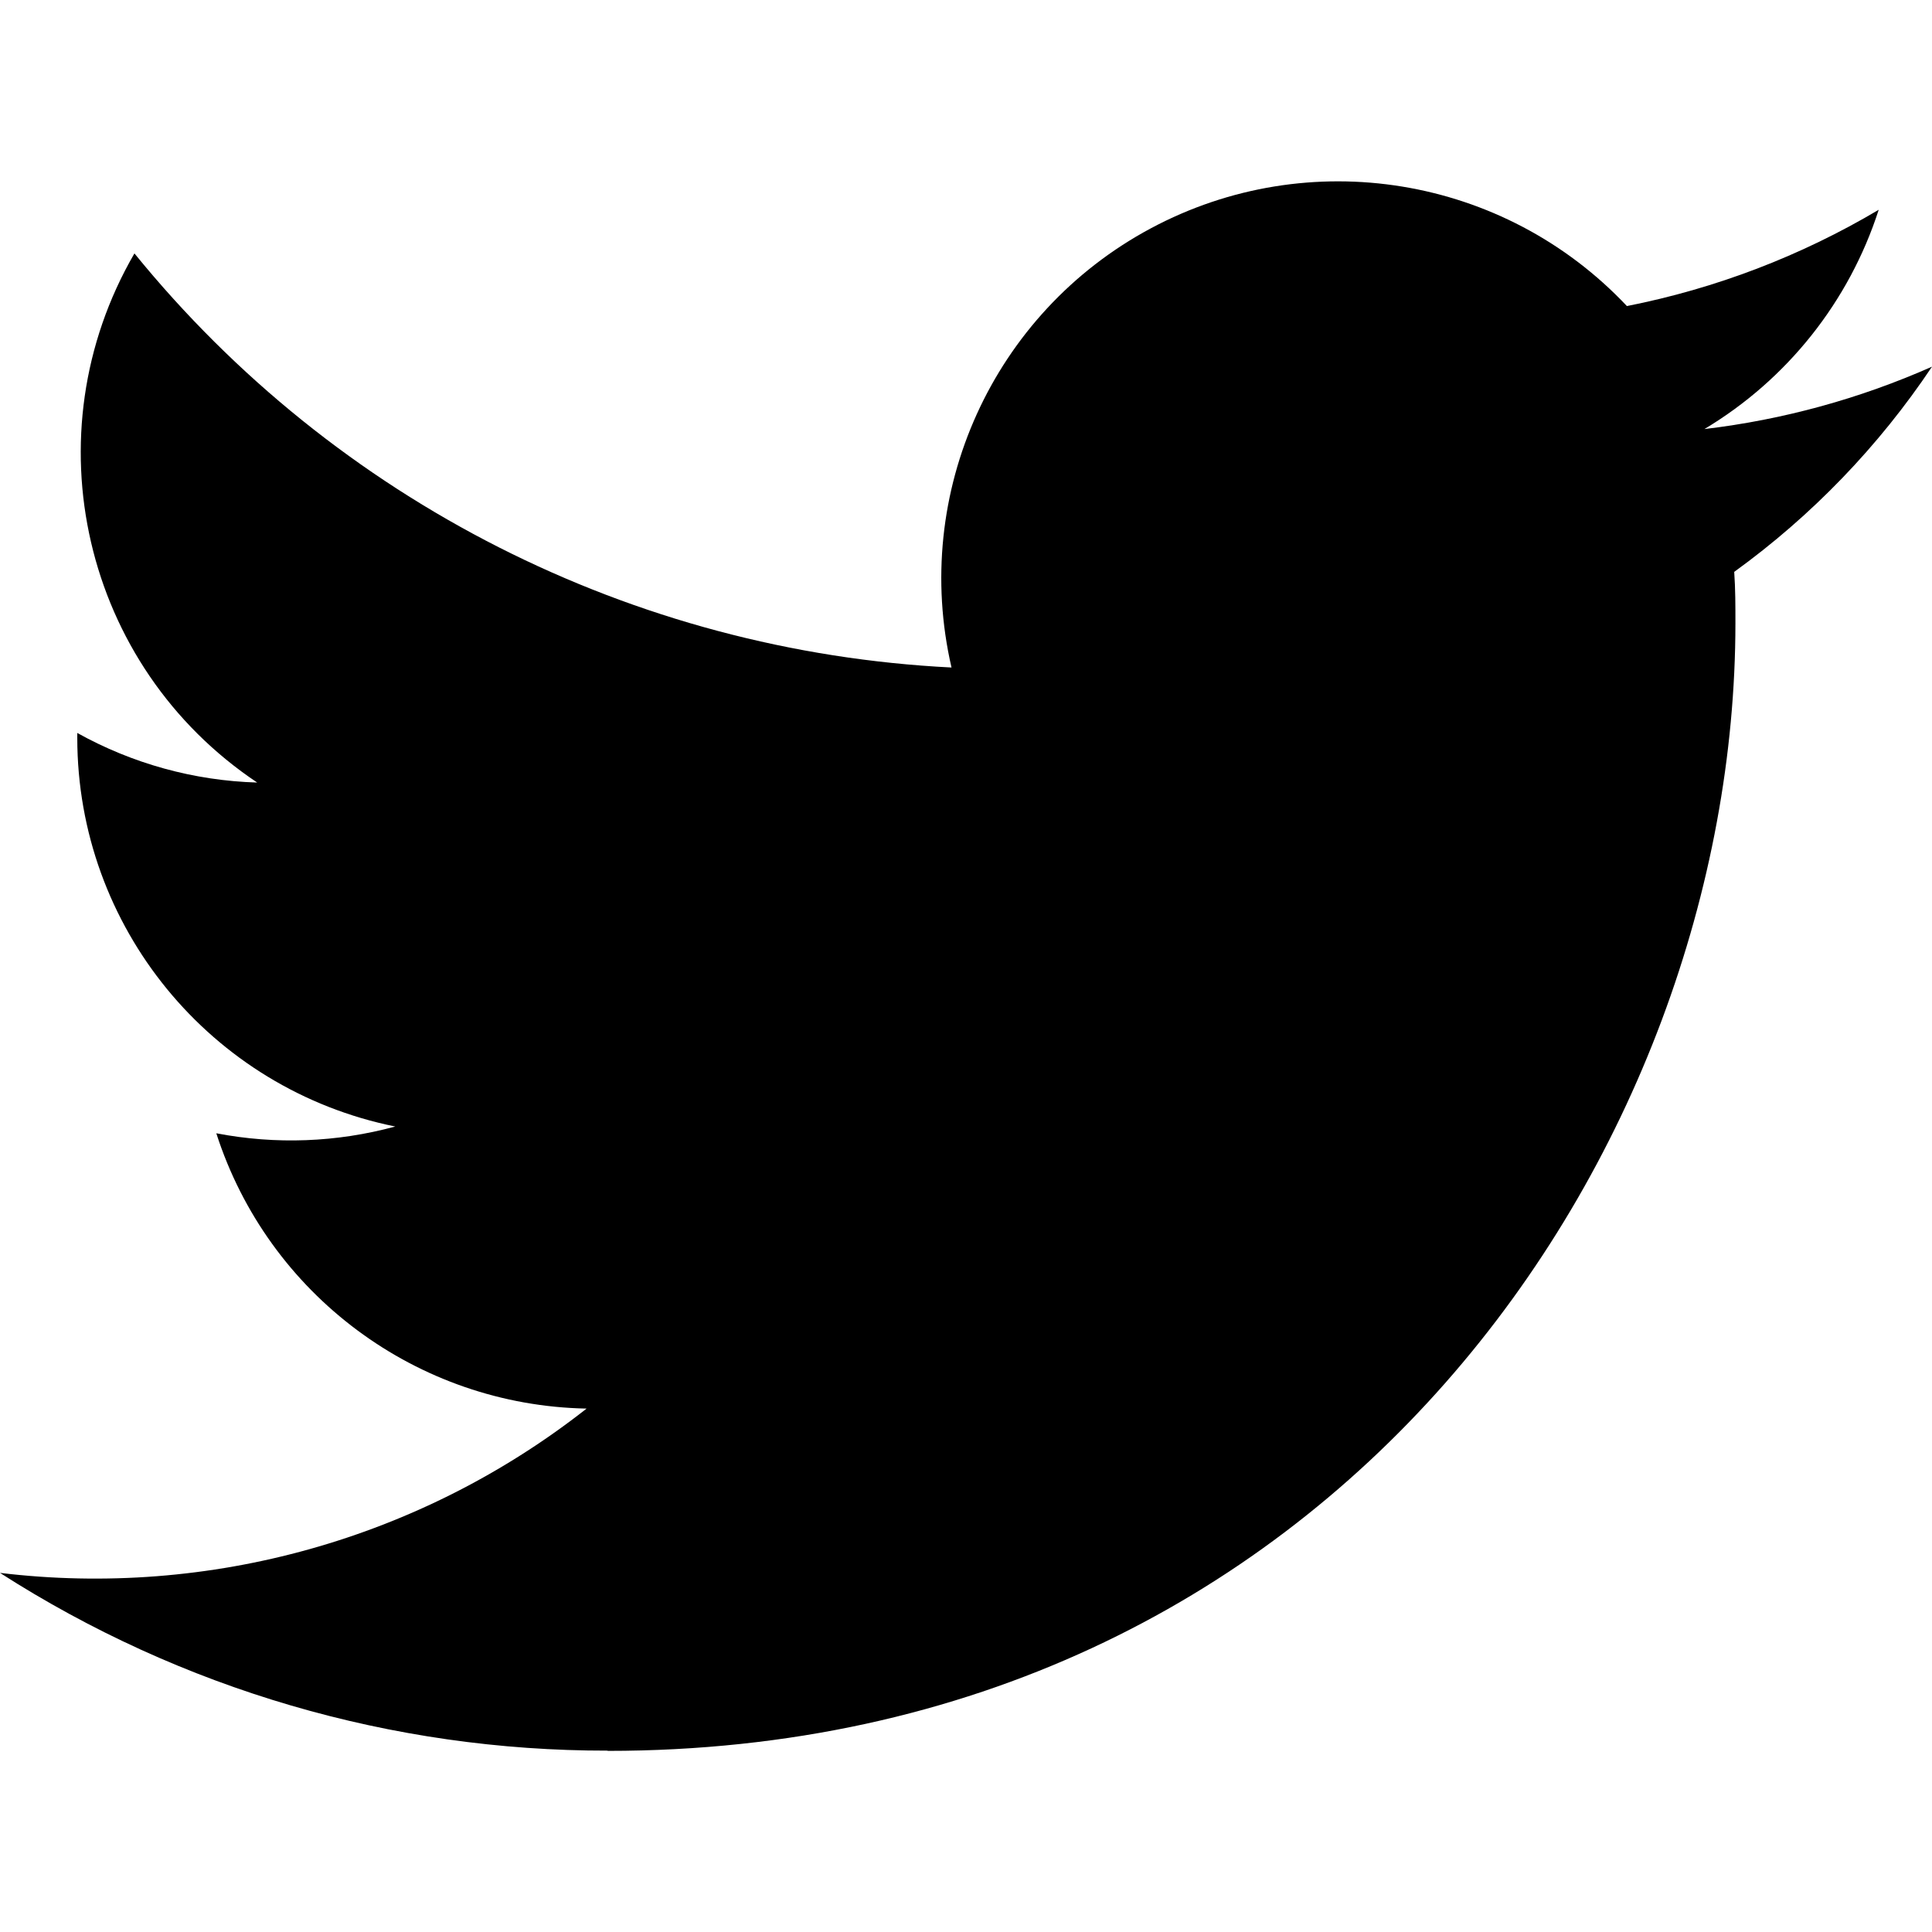
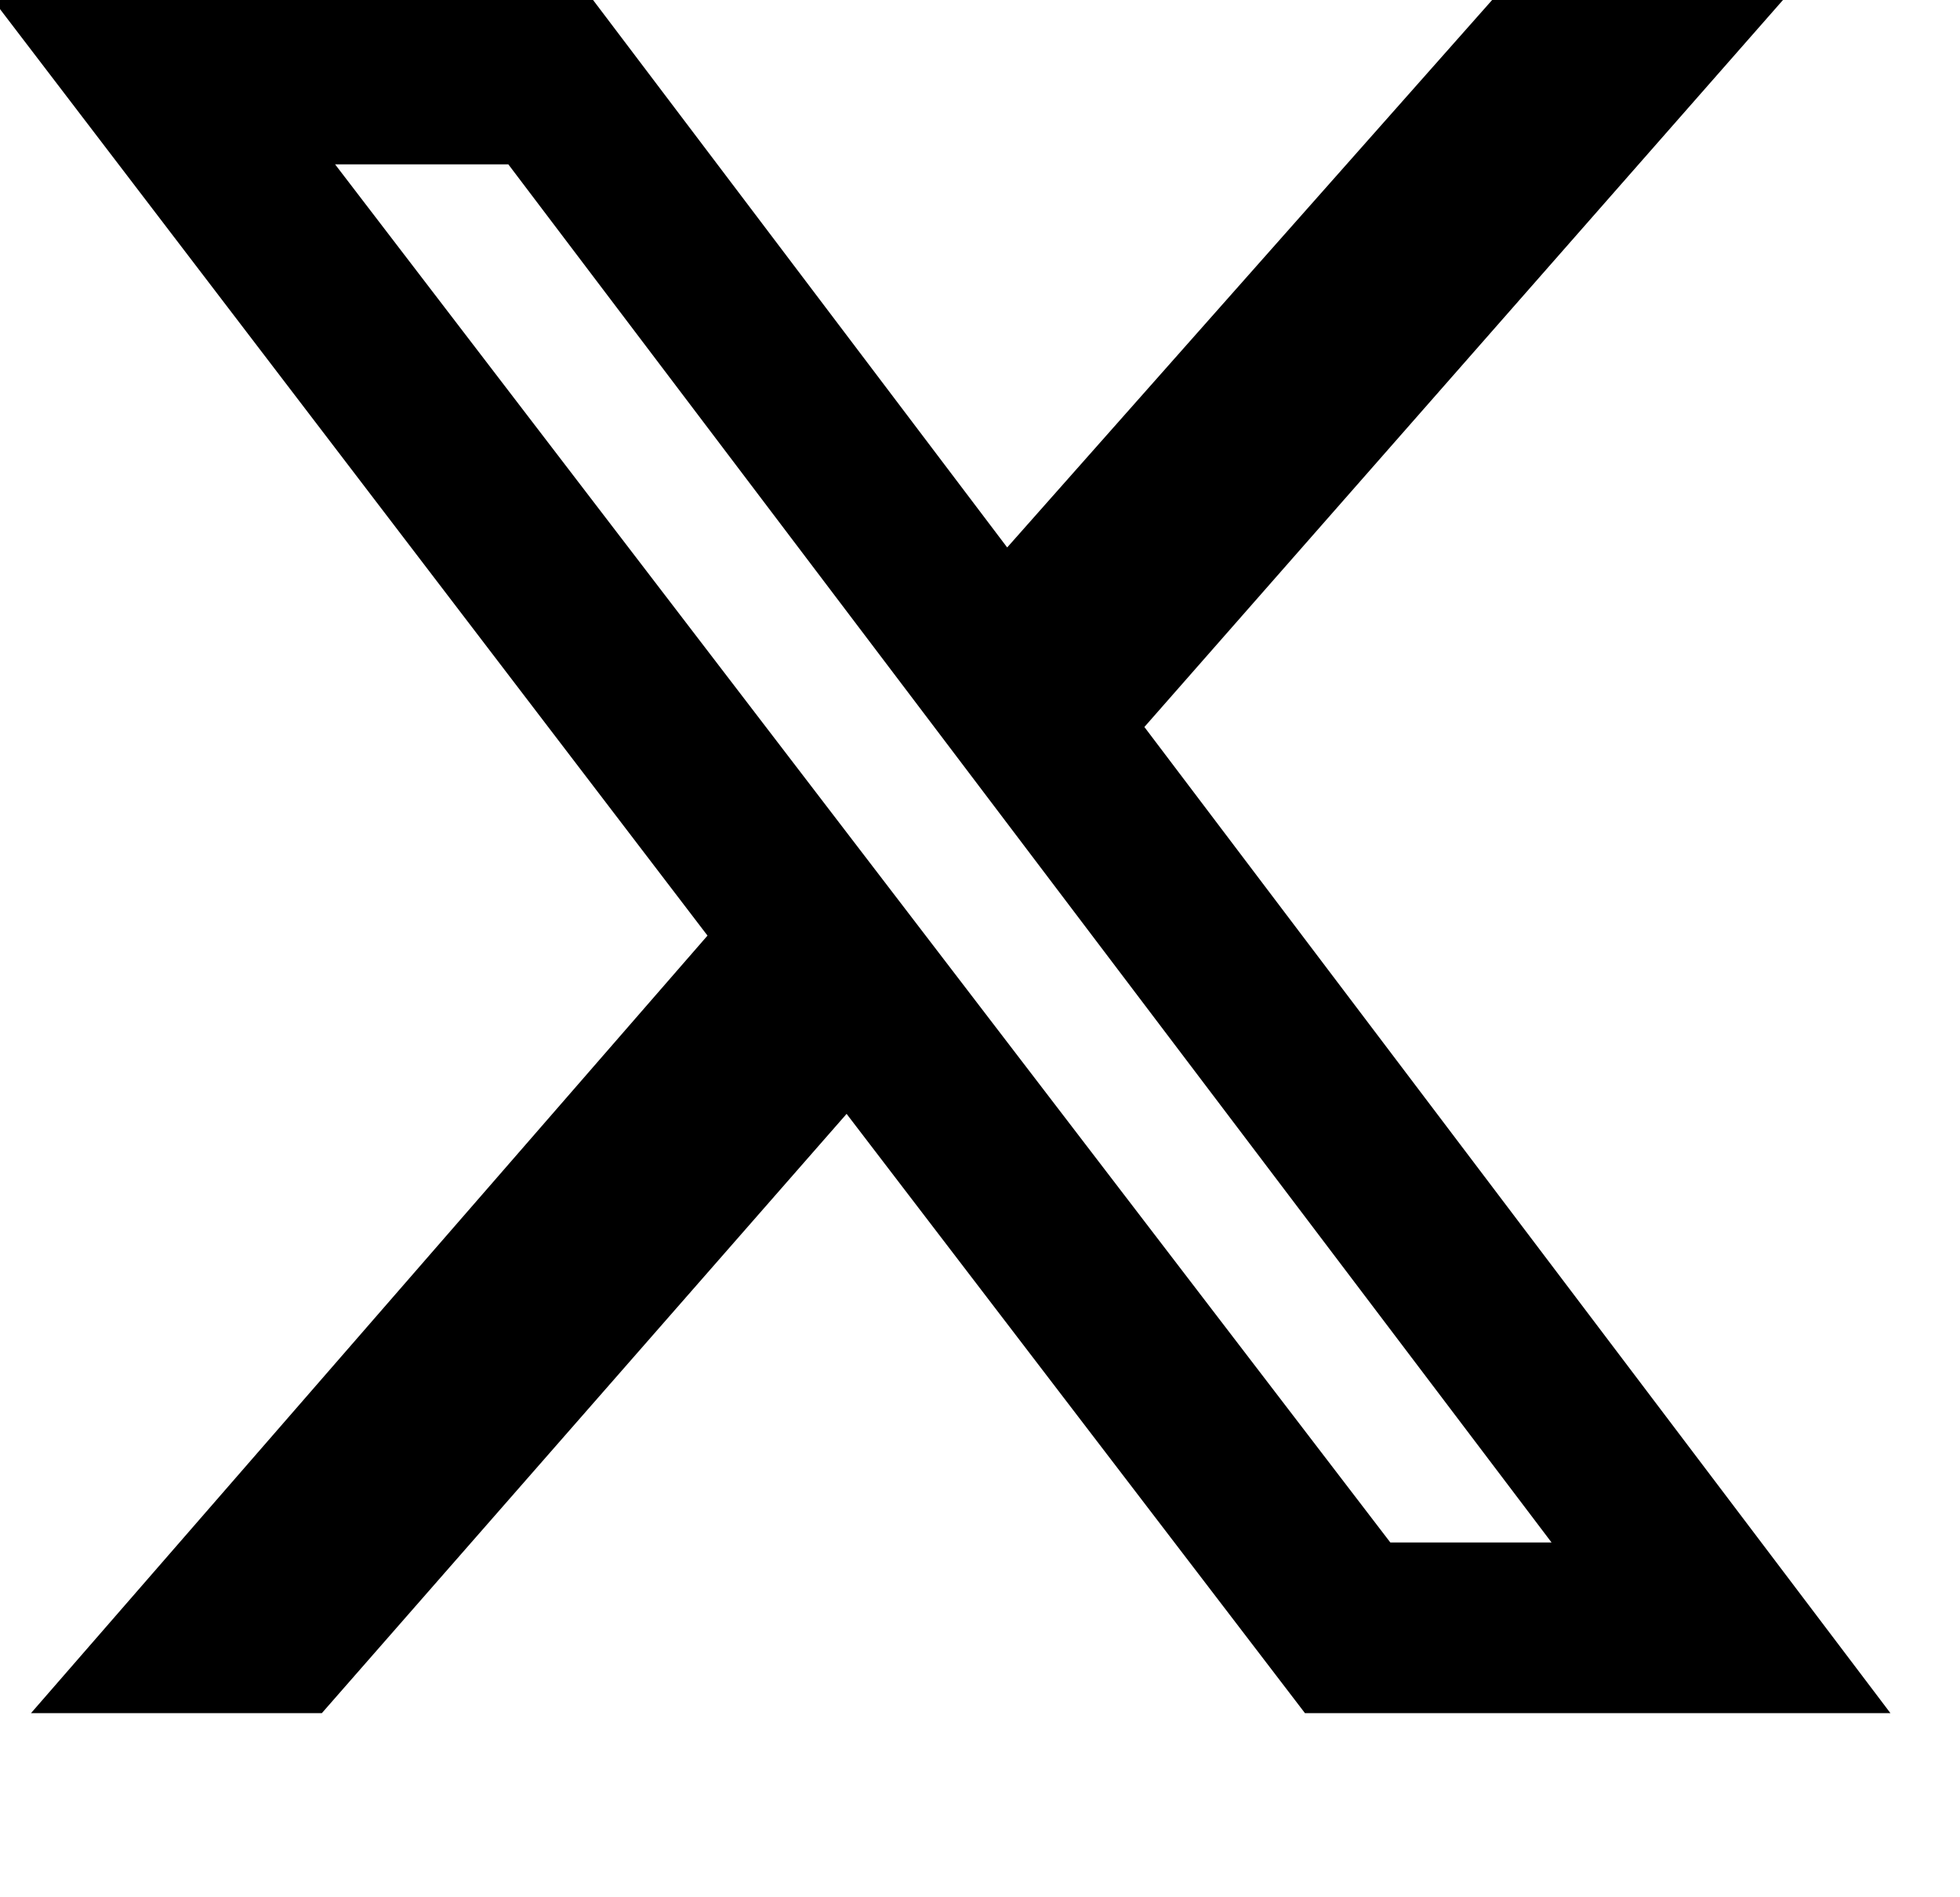
- <svg xmlns="http://www.w3.org/2000/svg" role="img" viewBox="0 0 24 24">
-   <path d="M21.543 7.104c.015.211.015.423.015.636 0 6.507-4.954 14.01-14.01 14.01v-.003A13.94 13.94 0 0 1 0 19.539a9.88 9.88 0 0 0 7.287-2.041 4.93 4.93 0 0 1-4.6-3.42 4.916 4.916 0 0 0 2.223-.084A4.926 4.926 0 0 1 .96 9.167v-.062a4.887 4.887 0 0 0 2.235.616A4.928 4.928 0 0 1 1.67 3.148 13.98 13.98 0 0 0 11.82 8.292a4.929 4.929 0 0 1 8.39-4.49 9.868 9.868 0 0 0 3.128-1.196 4.941 4.941 0 0 1-2.165 2.724A9.828 9.828 0 0 0 24 4.555a10.019 10.019 0 0 1-2.457 2.549z" />
+ <svg xmlns="http://www.w3.org/2000/svg" width="310" height="300">
+   <path d="m236 0h46l-101 115 118 156h-92.6l-72.5-94.8-83 94.8h-46l107-123-113-148h94.9l65.5 86.6zm-16.1 244h25.5l-165-218h-27.4z" />
</svg>
